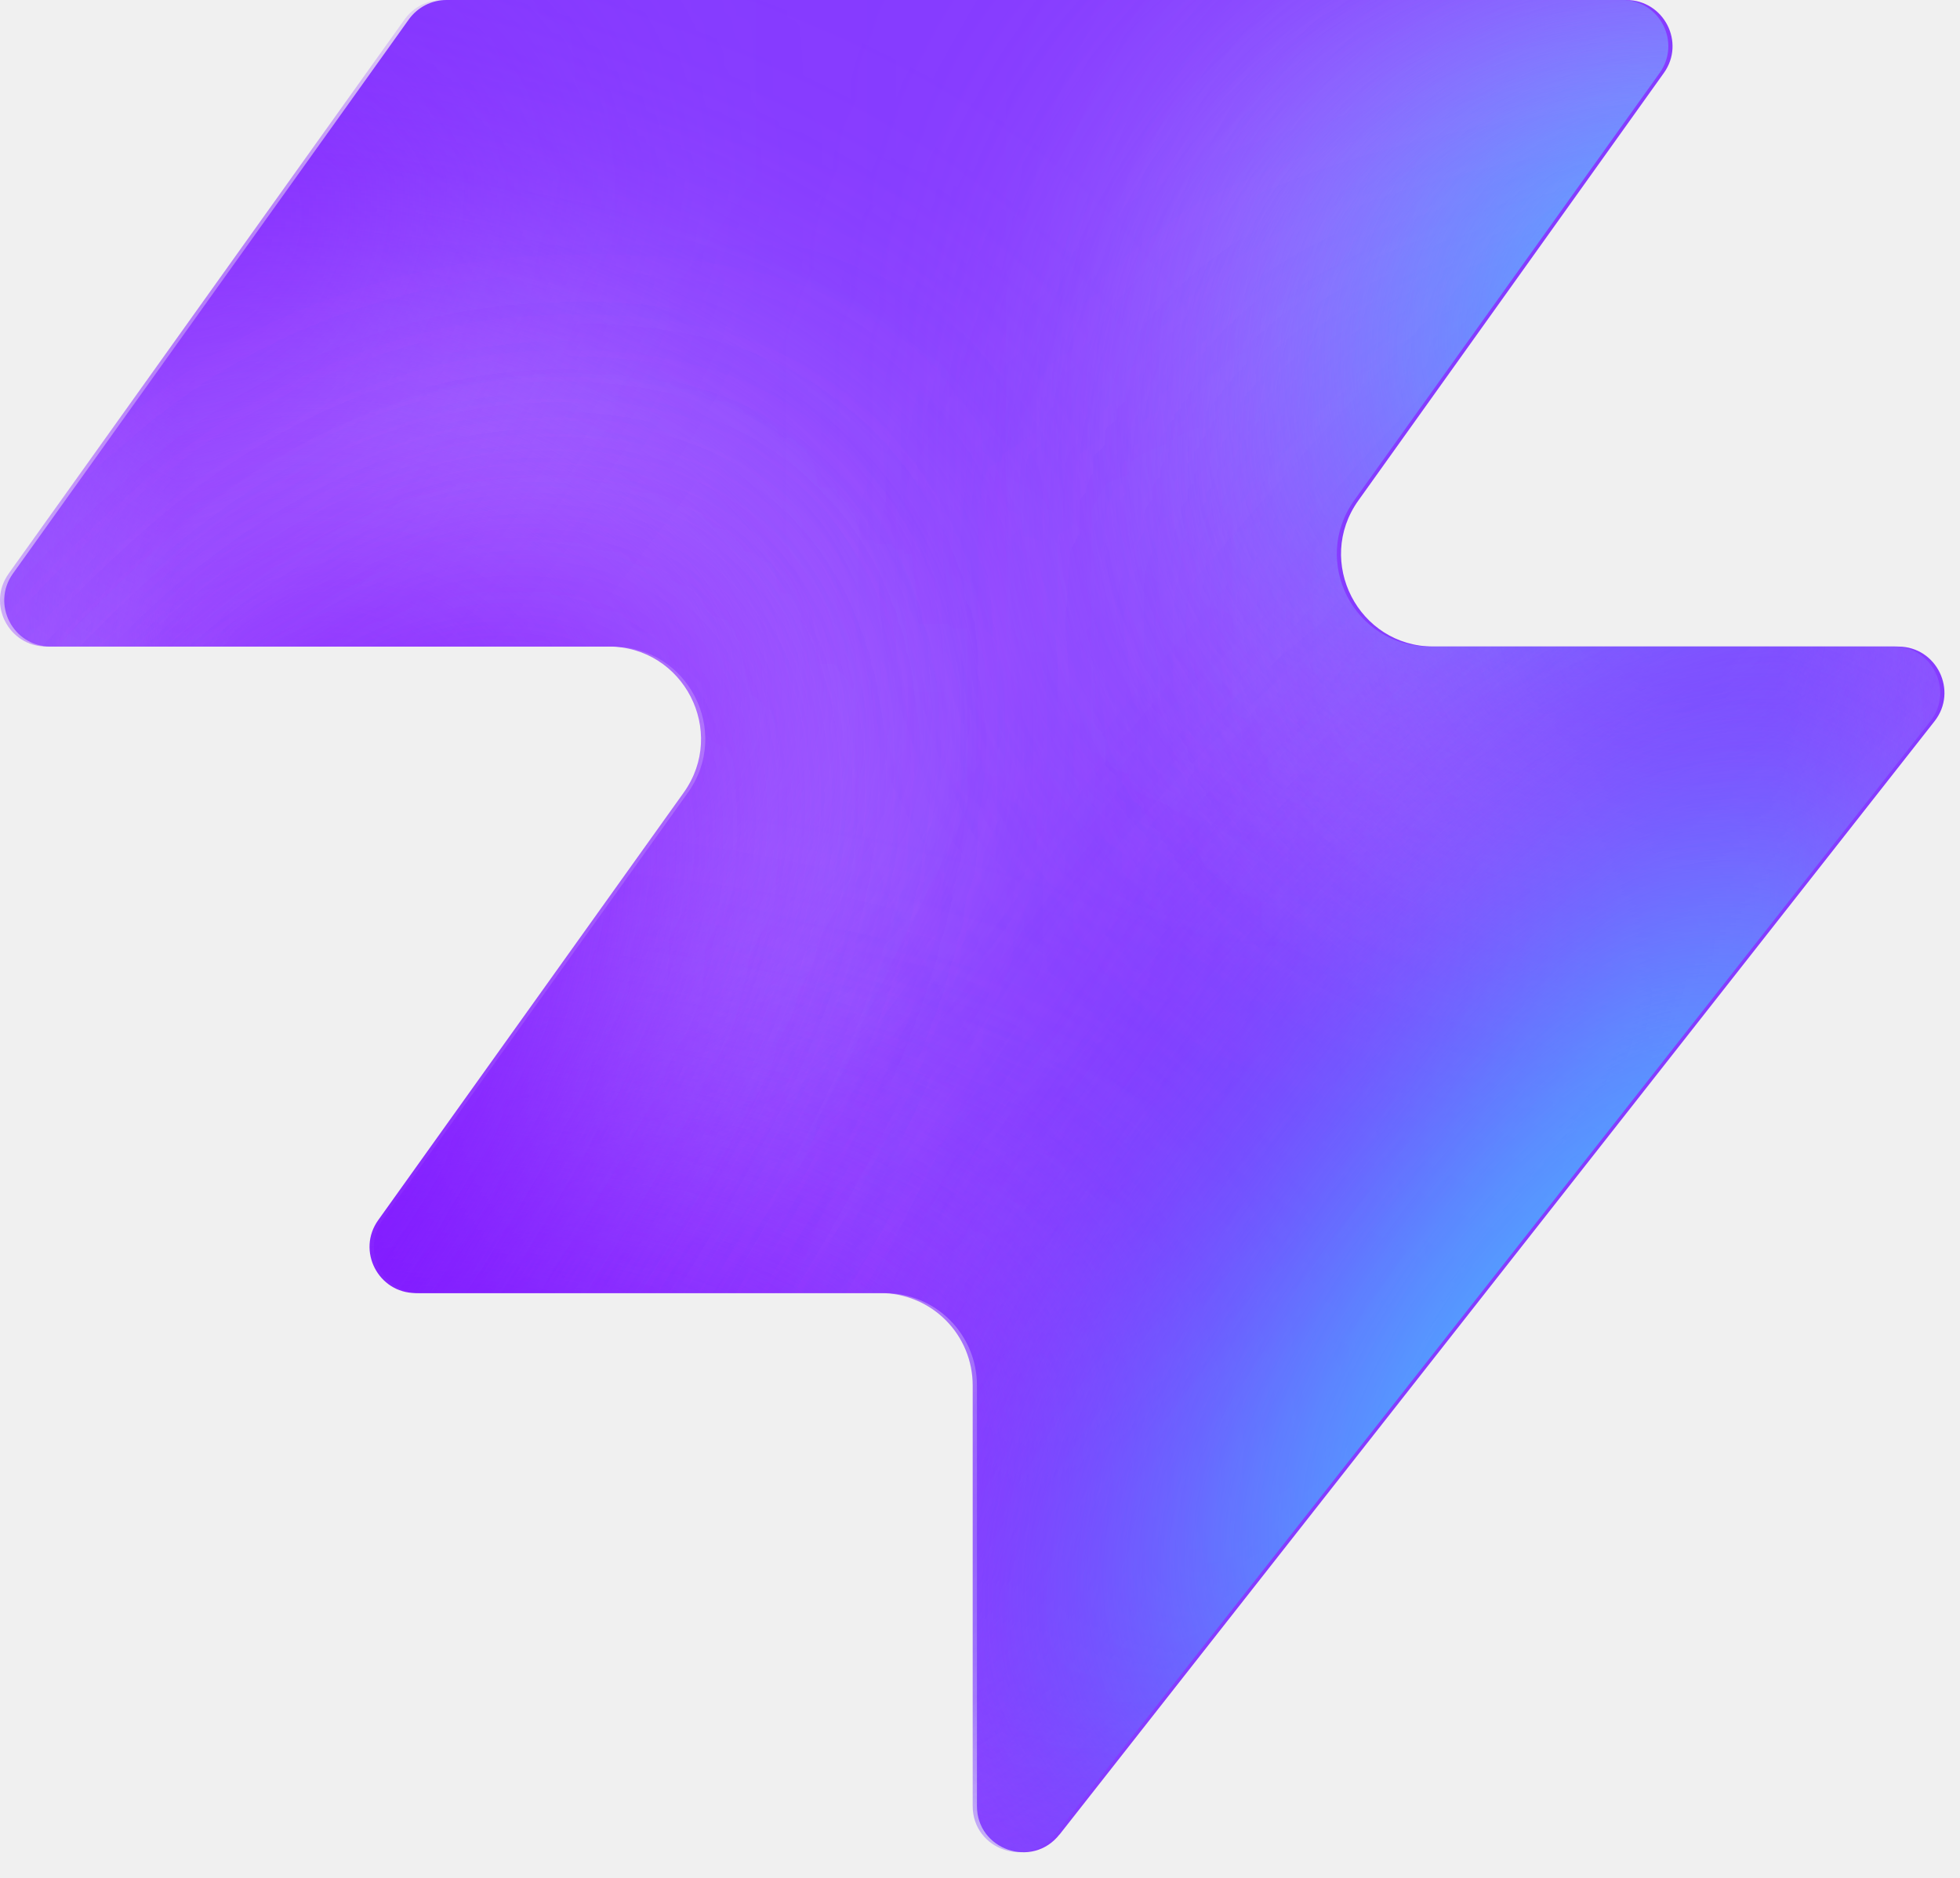
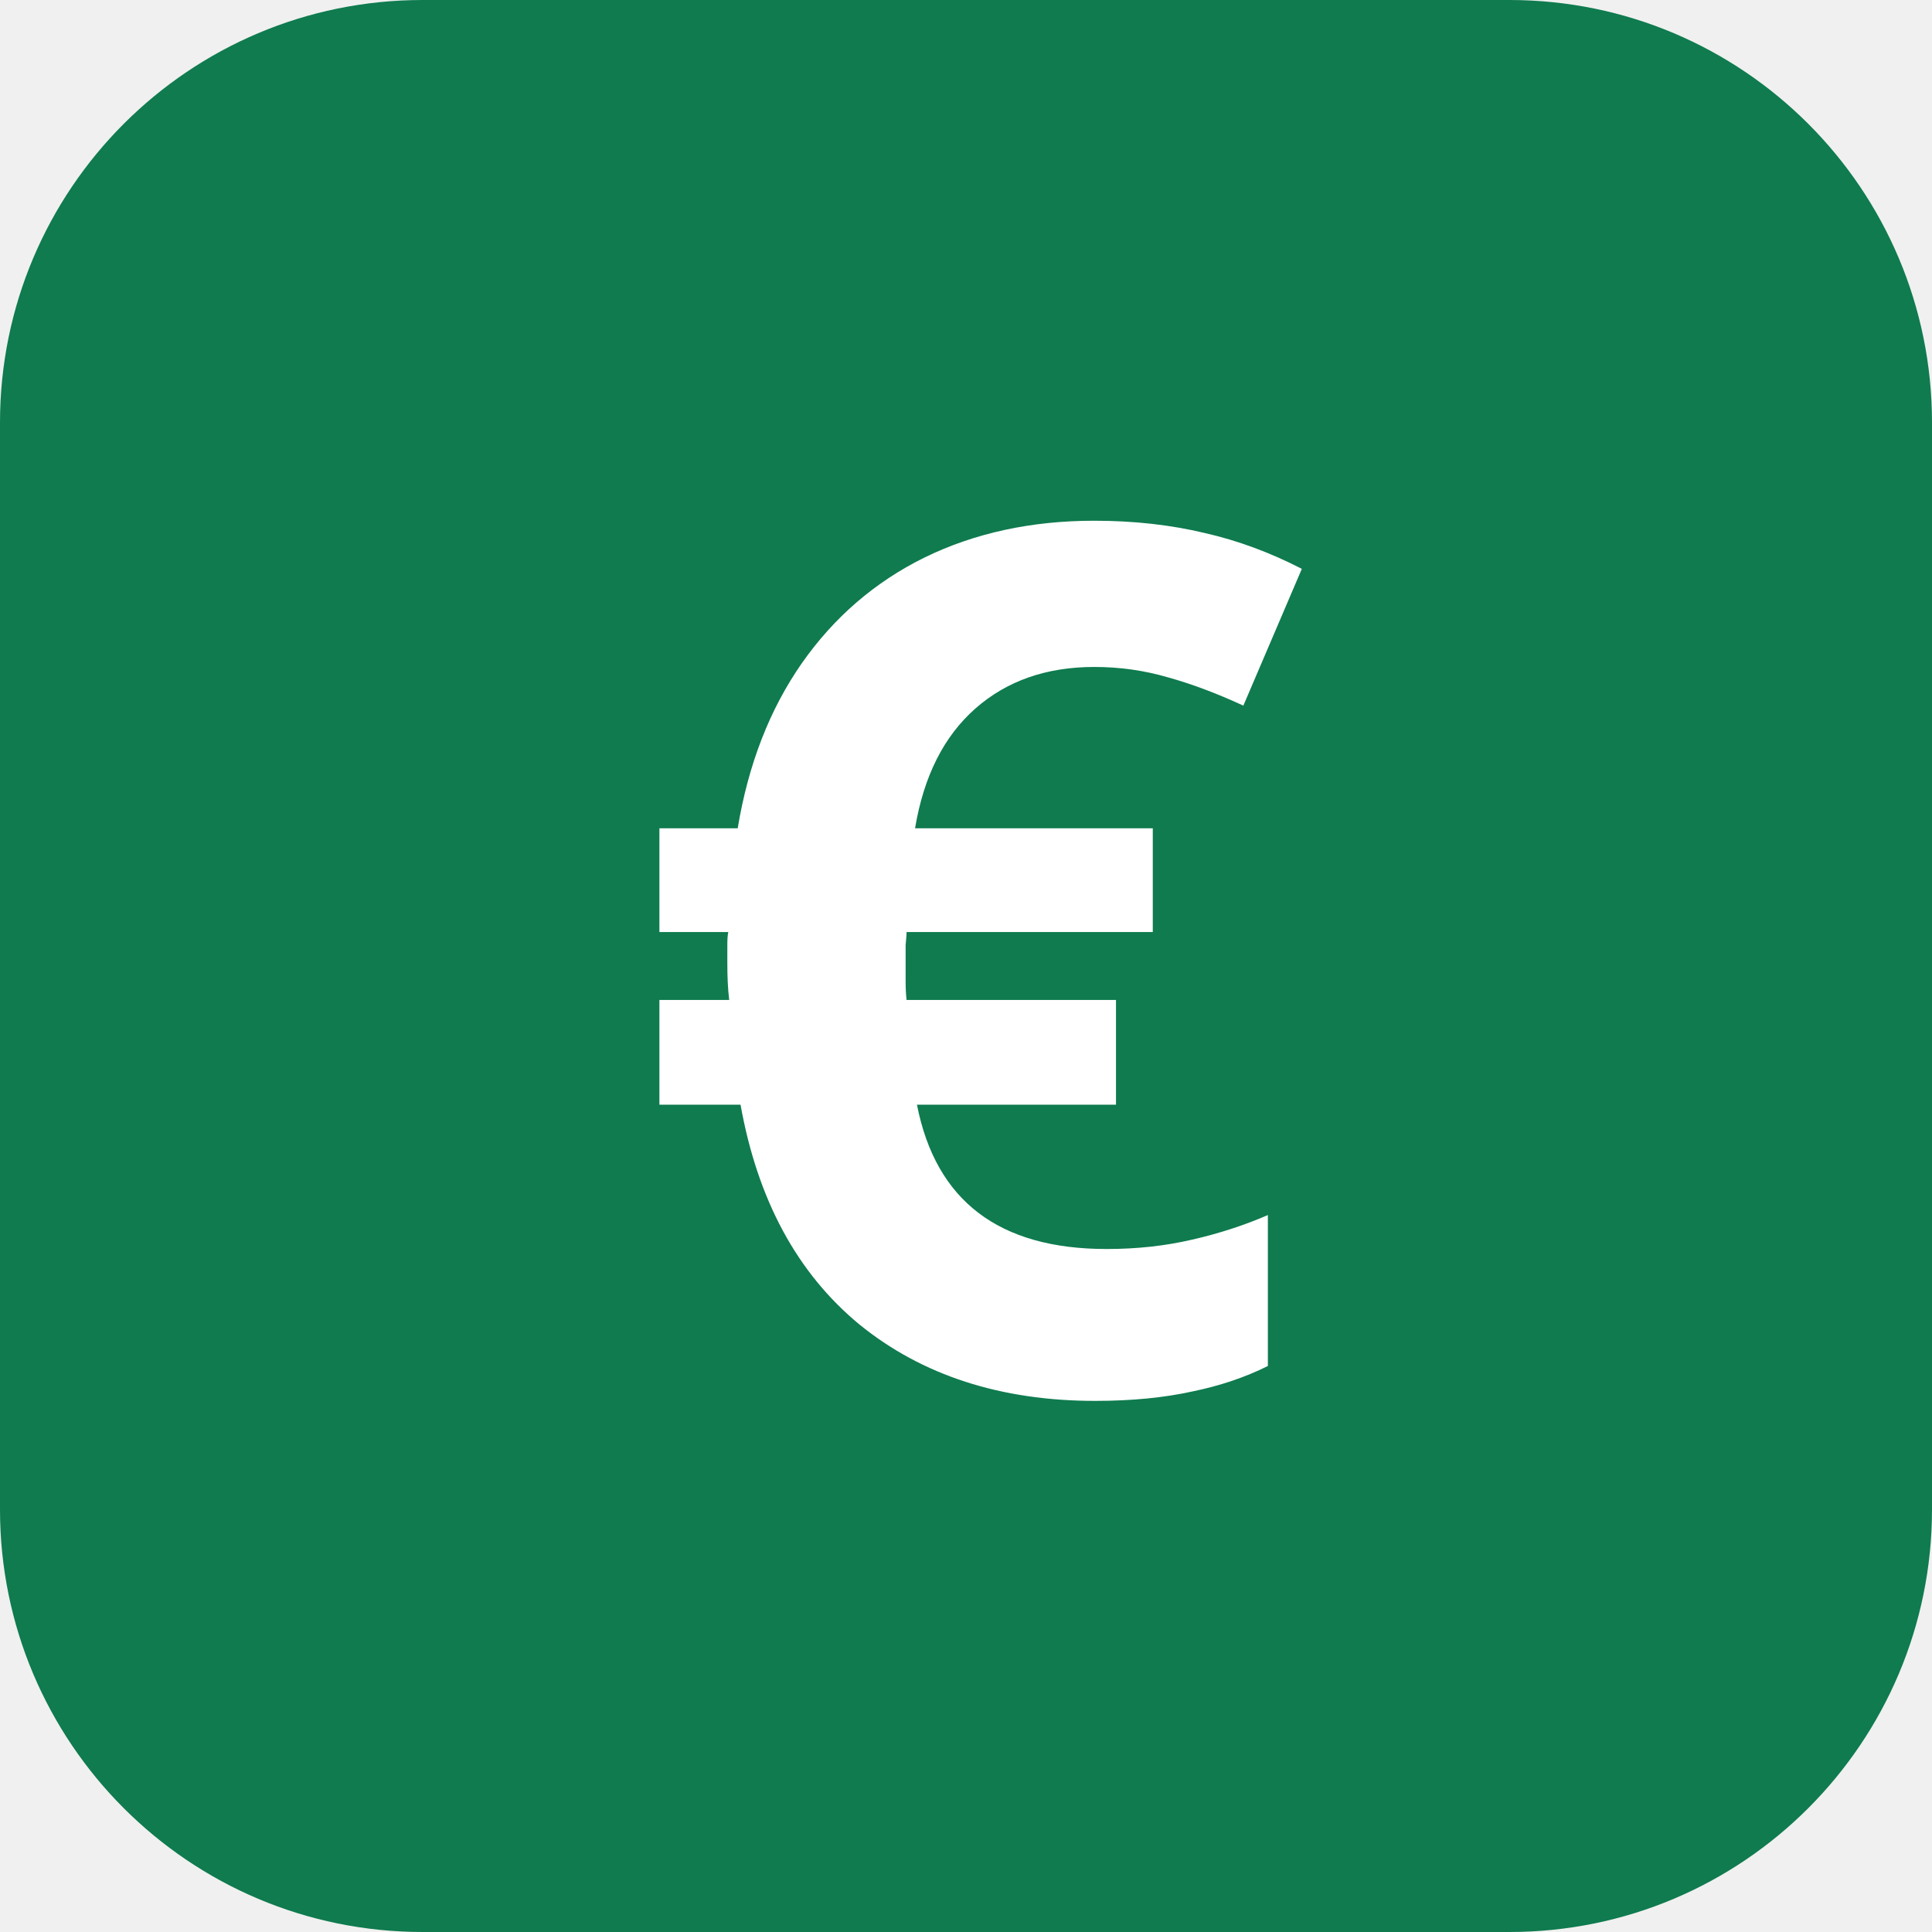
- <svg xmlns="http://www.w3.org/2000/svg" width="48" height="46" fill="none" viewBox="0 0 48 46">
-   <path fill="#863bff" d="M25.946 44.938c-.664.845-2.021.375-2.021-.698V33.937a2.26 2.26 0 0 0-2.262-2.262H10.287c-.92 0-1.456-1.04-.92-1.788l7.48-10.471c1.07-1.497 0-3.578-1.842-3.578H1.237c-.92 0-1.456-1.04-.92-1.788L10.013.474c.214-.297.556-.474.92-.474h28.894c.92 0 1.456 1.04.92 1.788l-7.48 10.471c-1.07 1.498 0 3.579 1.842 3.579h11.377c.943 0 1.473 1.088.89 1.83L25.947 44.94z" style="fill:#863bff;fill:color(display-p3 .525 .23 1);fill-opacity:1" />
-   <mask id="a" width="48" height="46" x="0" y="0" maskUnits="userSpaceOnUse" style="mask-type:alpha">
-     <path fill="#000" d="M25.842 44.938c-.664.844-2.021.375-2.021-.698V33.937a2.26 2.26 0 0 0-2.262-2.262H10.183c-.92 0-1.456-1.04-.92-1.788l7.48-10.471c1.07-1.498 0-3.579-1.842-3.579H1.133c-.92 0-1.456-1.04-.92-1.787L9.91.473c.214-.297.556-.474.92-.474h28.894c.92 0 1.456 1.04.92 1.788l-7.48 10.471c-1.07 1.498 0 3.578 1.842 3.578h11.377c.943 0 1.473 1.088.89 1.832L25.843 44.94z" style="fill:#000;fill-opacity:1" />
-   </mask>
-   <g mask="url(#a)">
-     <g filter="url(#b)">
-       <ellipse cx="5.508" cy="14.704" fill="#ede6ff" rx="5.508" ry="14.704" style="fill:#ede6ff;fill:color(display-p3 .927 .903 1);fill-opacity:1" transform="matrix(.00324 1 1 -.00324 -4.47 31.516)" />
-     </g>
-     <g filter="url(#c)">
-       <ellipse cx="10.399" cy="29.851" fill="#ede6ff" rx="10.399" ry="29.851" style="fill:#ede6ff;fill:color(display-p3 .927 .903 1);fill-opacity:1" transform="matrix(.00324 1 1 -.00324 -39.328 7.883)" />
-     </g>
-     <g filter="url(#d)">
-       <ellipse cx="5.508" cy="30.487" fill="#7e14ff" rx="5.508" ry="30.487" style="fill:#7e14ff;fill:color(display-p3 .492 .077 1);fill-opacity:1" transform="rotate(89.814 -25.913 -14.639)scale(1 -1)" />
-     </g>
-     <g filter="url(#e)">
-       <ellipse cx="5.508" cy="30.599" fill="#7e14ff" rx="5.508" ry="30.599" style="fill:#7e14ff;fill:color(display-p3 .492 .077 1);fill-opacity:1" transform="rotate(89.814 -32.644 -3.334)scale(1 -1)" />
-     </g>
-     <g filter="url(#f)">
-       <ellipse cx="5.508" cy="30.599" fill="#7e14ff" rx="5.508" ry="30.599" style="fill:#7e14ff;fill:color(display-p3 .492 .077 1);fill-opacity:1" transform="matrix(.00324 1 1 -.00324 -34.34 30.47)" />
-     </g>
-     <g filter="url(#g)">
-       <ellipse cx="14.072" cy="22.078" fill="#ede6ff" rx="14.072" ry="22.078" style="fill:#ede6ff;fill:color(display-p3 .927 .903 1);fill-opacity:1" transform="rotate(93.35 24.506 48.493)scale(-1 1)" />
-     </g>
-     <g filter="url(#h)">
-       <ellipse cx="3.47" cy="21.501" fill="#7e14ff" rx="3.47" ry="21.501" style="fill:#7e14ff;fill:color(display-p3 .492 .077 1);fill-opacity:1" transform="rotate(89.009 28.708 47.59)scale(-1 1)" />
-     </g>
-     <g filter="url(#i)">
-       <ellipse cx="3.47" cy="21.501" fill="#7e14ff" rx="3.47" ry="21.501" style="fill:#7e14ff;fill:color(display-p3 .492 .077 1);fill-opacity:1" transform="rotate(89.009 28.708 47.59)scale(-1 1)" />
-     </g>
-     <g filter="url(#j)">
-       <ellipse cx=".387" cy="8.972" fill="#7e14ff" rx="4.407" ry="29.108" style="fill:#7e14ff;fill:color(display-p3 .492 .077 1);fill-opacity:1" transform="rotate(39.51 .387 8.972)" />
-     </g>
-     <g filter="url(#k)">
-       <ellipse cx="47.523" cy="-6.092" fill="#7e14ff" rx="4.407" ry="29.108" style="fill:#7e14ff;fill:color(display-p3 .492 .077 1);fill-opacity:1" transform="rotate(37.892 47.523 -6.092)" />
-     </g>
-     <g filter="url(#l)">
-       <ellipse cx="41.412" cy="6.333" fill="#47bfff" rx="5.971" ry="9.665" style="fill:#47bfff;fill:color(display-p3 .28 .748 1);fill-opacity:1" transform="rotate(37.892 41.412 6.333)" />
-     </g>
-     <g filter="url(#m)">
-       <ellipse cx="-1.879" cy="38.332" fill="#7e14ff" rx="4.407" ry="29.108" style="fill:#7e14ff;fill:color(display-p3 .492 .077 1);fill-opacity:1" transform="rotate(37.892 -1.88 38.332)" />
-     </g>
-     <g filter="url(#n)">
-       <ellipse cx="-1.879" cy="38.332" fill="#7e14ff" rx="4.407" ry="29.108" style="fill:#7e14ff;fill:color(display-p3 .492 .077 1);fill-opacity:1" transform="rotate(37.892 -1.88 38.332)" />
-     </g>
-     <g filter="url(#o)">
-       <ellipse cx="35.651" cy="29.907" fill="#7e14ff" rx="4.407" ry="29.108" style="fill:#7e14ff;fill:color(display-p3 .492 .077 1);fill-opacity:1" transform="rotate(37.892 35.651 29.907)" />
-     </g>
-     <g filter="url(#p)">
-       <ellipse cx="38.418" cy="32.4" fill="#47bfff" rx="5.971" ry="15.297" style="fill:#47bfff;fill:color(display-p3 .28 .748 1);fill-opacity:1" transform="rotate(37.892 38.418 32.4)" />
-     </g>
-   </g>
-   <defs>
-     <filter id="b" width="60.045" height="41.654" x="-19.77" y="16.149" color-interpolation-filters="sRGB" filterUnits="userSpaceOnUse">
-       <feFlood flood-opacity="0" result="BackgroundImageFix" />
-       <feBlend in="SourceGraphic" in2="BackgroundImageFix" result="shape" />
-       <feGaussianBlur result="effect1_foregroundBlur_2002_17158" stdDeviation="7.659" />
-     </filter>
-     <filter id="c" width="90.34" height="51.437" x="-54.613" y="-7.533" color-interpolation-filters="sRGB" filterUnits="userSpaceOnUse">
-       <feFlood flood-opacity="0" result="BackgroundImageFix" />
-       <feBlend in="SourceGraphic" in2="BackgroundImageFix" result="shape" />
-       <feGaussianBlur result="effect1_foregroundBlur_2002_17158" stdDeviation="7.659" />
-     </filter>
-     <filter id="d" width="79.355" height="29.4" x="-49.64" y="2.03" color-interpolation-filters="sRGB" filterUnits="userSpaceOnUse">
-       <feFlood flood-opacity="0" result="BackgroundImageFix" />
-       <feBlend in="SourceGraphic" in2="BackgroundImageFix" result="shape" />
-       <feGaussianBlur result="effect1_foregroundBlur_2002_17158" stdDeviation="4.596" />
-     </filter>
-     <filter id="e" width="79.579" height="29.4" x="-45.045" y="20.029" color-interpolation-filters="sRGB" filterUnits="userSpaceOnUse">
-       <feFlood flood-opacity="0" result="BackgroundImageFix" />
-       <feBlend in="SourceGraphic" in2="BackgroundImageFix" result="shape" />
-       <feGaussianBlur result="effect1_foregroundBlur_2002_17158" stdDeviation="4.596" />
-     </filter>
-     <filter id="f" width="79.579" height="29.4" x="-43.513" y="21.178" color-interpolation-filters="sRGB" filterUnits="userSpaceOnUse">
-       <feFlood flood-opacity="0" result="BackgroundImageFix" />
-       <feBlend in="SourceGraphic" in2="BackgroundImageFix" result="shape" />
-       <feGaussianBlur result="effect1_foregroundBlur_2002_17158" stdDeviation="4.596" />
-     </filter>
-     <filter id="g" width="74.749" height="58.852" x="15.756" y="-17.901" color-interpolation-filters="sRGB" filterUnits="userSpaceOnUse">
-       <feFlood flood-opacity="0" result="BackgroundImageFix" />
-       <feBlend in="SourceGraphic" in2="BackgroundImageFix" result="shape" />
-       <feGaussianBlur result="effect1_foregroundBlur_2002_17158" stdDeviation="7.659" />
-     </filter>
-     <filter id="h" width="61.377" height="25.362" x="23.548" y="2.284" color-interpolation-filters="sRGB" filterUnits="userSpaceOnUse">
-       <feFlood flood-opacity="0" result="BackgroundImageFix" />
-       <feBlend in="SourceGraphic" in2="BackgroundImageFix" result="shape" />
-       <feGaussianBlur result="effect1_foregroundBlur_2002_17158" stdDeviation="4.596" />
-     </filter>
-     <filter id="i" width="61.377" height="25.362" x="23.548" y="2.284" color-interpolation-filters="sRGB" filterUnits="userSpaceOnUse">
-       <feFlood flood-opacity="0" result="BackgroundImageFix" />
-       <feBlend in="SourceGraphic" in2="BackgroundImageFix" result="shape" />
-       <feGaussianBlur result="effect1_foregroundBlur_2002_17158" stdDeviation="4.596" />
-     </filter>
-     <filter id="j" width="56.045" height="63.649" x="-27.636" y="-22.853" color-interpolation-filters="sRGB" filterUnits="userSpaceOnUse">
-       <feFlood flood-opacity="0" result="BackgroundImageFix" />
-       <feBlend in="SourceGraphic" in2="BackgroundImageFix" result="shape" />
-       <feGaussianBlur result="effect1_foregroundBlur_2002_17158" stdDeviation="4.596" />
-     </filter>
-     <filter id="k" width="54.814" height="64.646" x="20.116" y="-38.415" color-interpolation-filters="sRGB" filterUnits="userSpaceOnUse">
-       <feFlood flood-opacity="0" result="BackgroundImageFix" />
-       <feBlend in="SourceGraphic" in2="BackgroundImageFix" result="shape" />
-       <feGaussianBlur result="effect1_foregroundBlur_2002_17158" stdDeviation="4.596" />
-     </filter>
-     <filter id="l" width="33.541" height="35.313" x="24.641" y="-11.323" color-interpolation-filters="sRGB" filterUnits="userSpaceOnUse">
-       <feFlood flood-opacity="0" result="BackgroundImageFix" />
-       <feBlend in="SourceGraphic" in2="BackgroundImageFix" result="shape" />
-       <feGaussianBlur result="effect1_foregroundBlur_2002_17158" stdDeviation="4.596" />
-     </filter>
-     <filter id="m" width="54.814" height="64.646" x="-29.286" y="6.009" color-interpolation-filters="sRGB" filterUnits="userSpaceOnUse">
-       <feFlood flood-opacity="0" result="BackgroundImageFix" />
-       <feBlend in="SourceGraphic" in2="BackgroundImageFix" result="shape" />
-       <feGaussianBlur result="effect1_foregroundBlur_2002_17158" stdDeviation="4.596" />
-     </filter>
-     <filter id="n" width="54.814" height="64.646" x="-29.286" y="6.009" color-interpolation-filters="sRGB" filterUnits="userSpaceOnUse">
-       <feFlood flood-opacity="0" result="BackgroundImageFix" />
-       <feBlend in="SourceGraphic" in2="BackgroundImageFix" result="shape" />
-       <feGaussianBlur result="effect1_foregroundBlur_2002_17158" stdDeviation="4.596" />
-     </filter>
-     <filter id="o" width="54.814" height="64.646" x="8.244" y="-2.416" color-interpolation-filters="sRGB" filterUnits="userSpaceOnUse">
-       <feFlood flood-opacity="0" result="BackgroundImageFix" />
-       <feBlend in="SourceGraphic" in2="BackgroundImageFix" result="shape" />
-       <feGaussianBlur result="effect1_foregroundBlur_2002_17158" stdDeviation="4.596" />
-     </filter>
-     <filter id="p" width="39.409" height="43.623" x="18.713" y="10.588" color-interpolation-filters="sRGB" filterUnits="userSpaceOnUse">
-       <feFlood flood-opacity="0" result="BackgroundImageFix" />
-       <feBlend in="SourceGraphic" in2="BackgroundImageFix" result="shape" />
-       <feGaussianBlur result="effect1_foregroundBlur_2002_17158" stdDeviation="4.596" />
-     </filter>
-   </defs>
+ <svg xmlns="http://www.w3.org/2000/svg" viewBox="0 0 32 32">
+   <rect width="32" height="32" rx="7" fill="#0f7b4f" />
+   <text x="16" y="23" font-family="system-ui, sans-serif" font-size="20" font-weight="600" fill="#ffffff" text-anchor="middle">€</text>
</svg>
